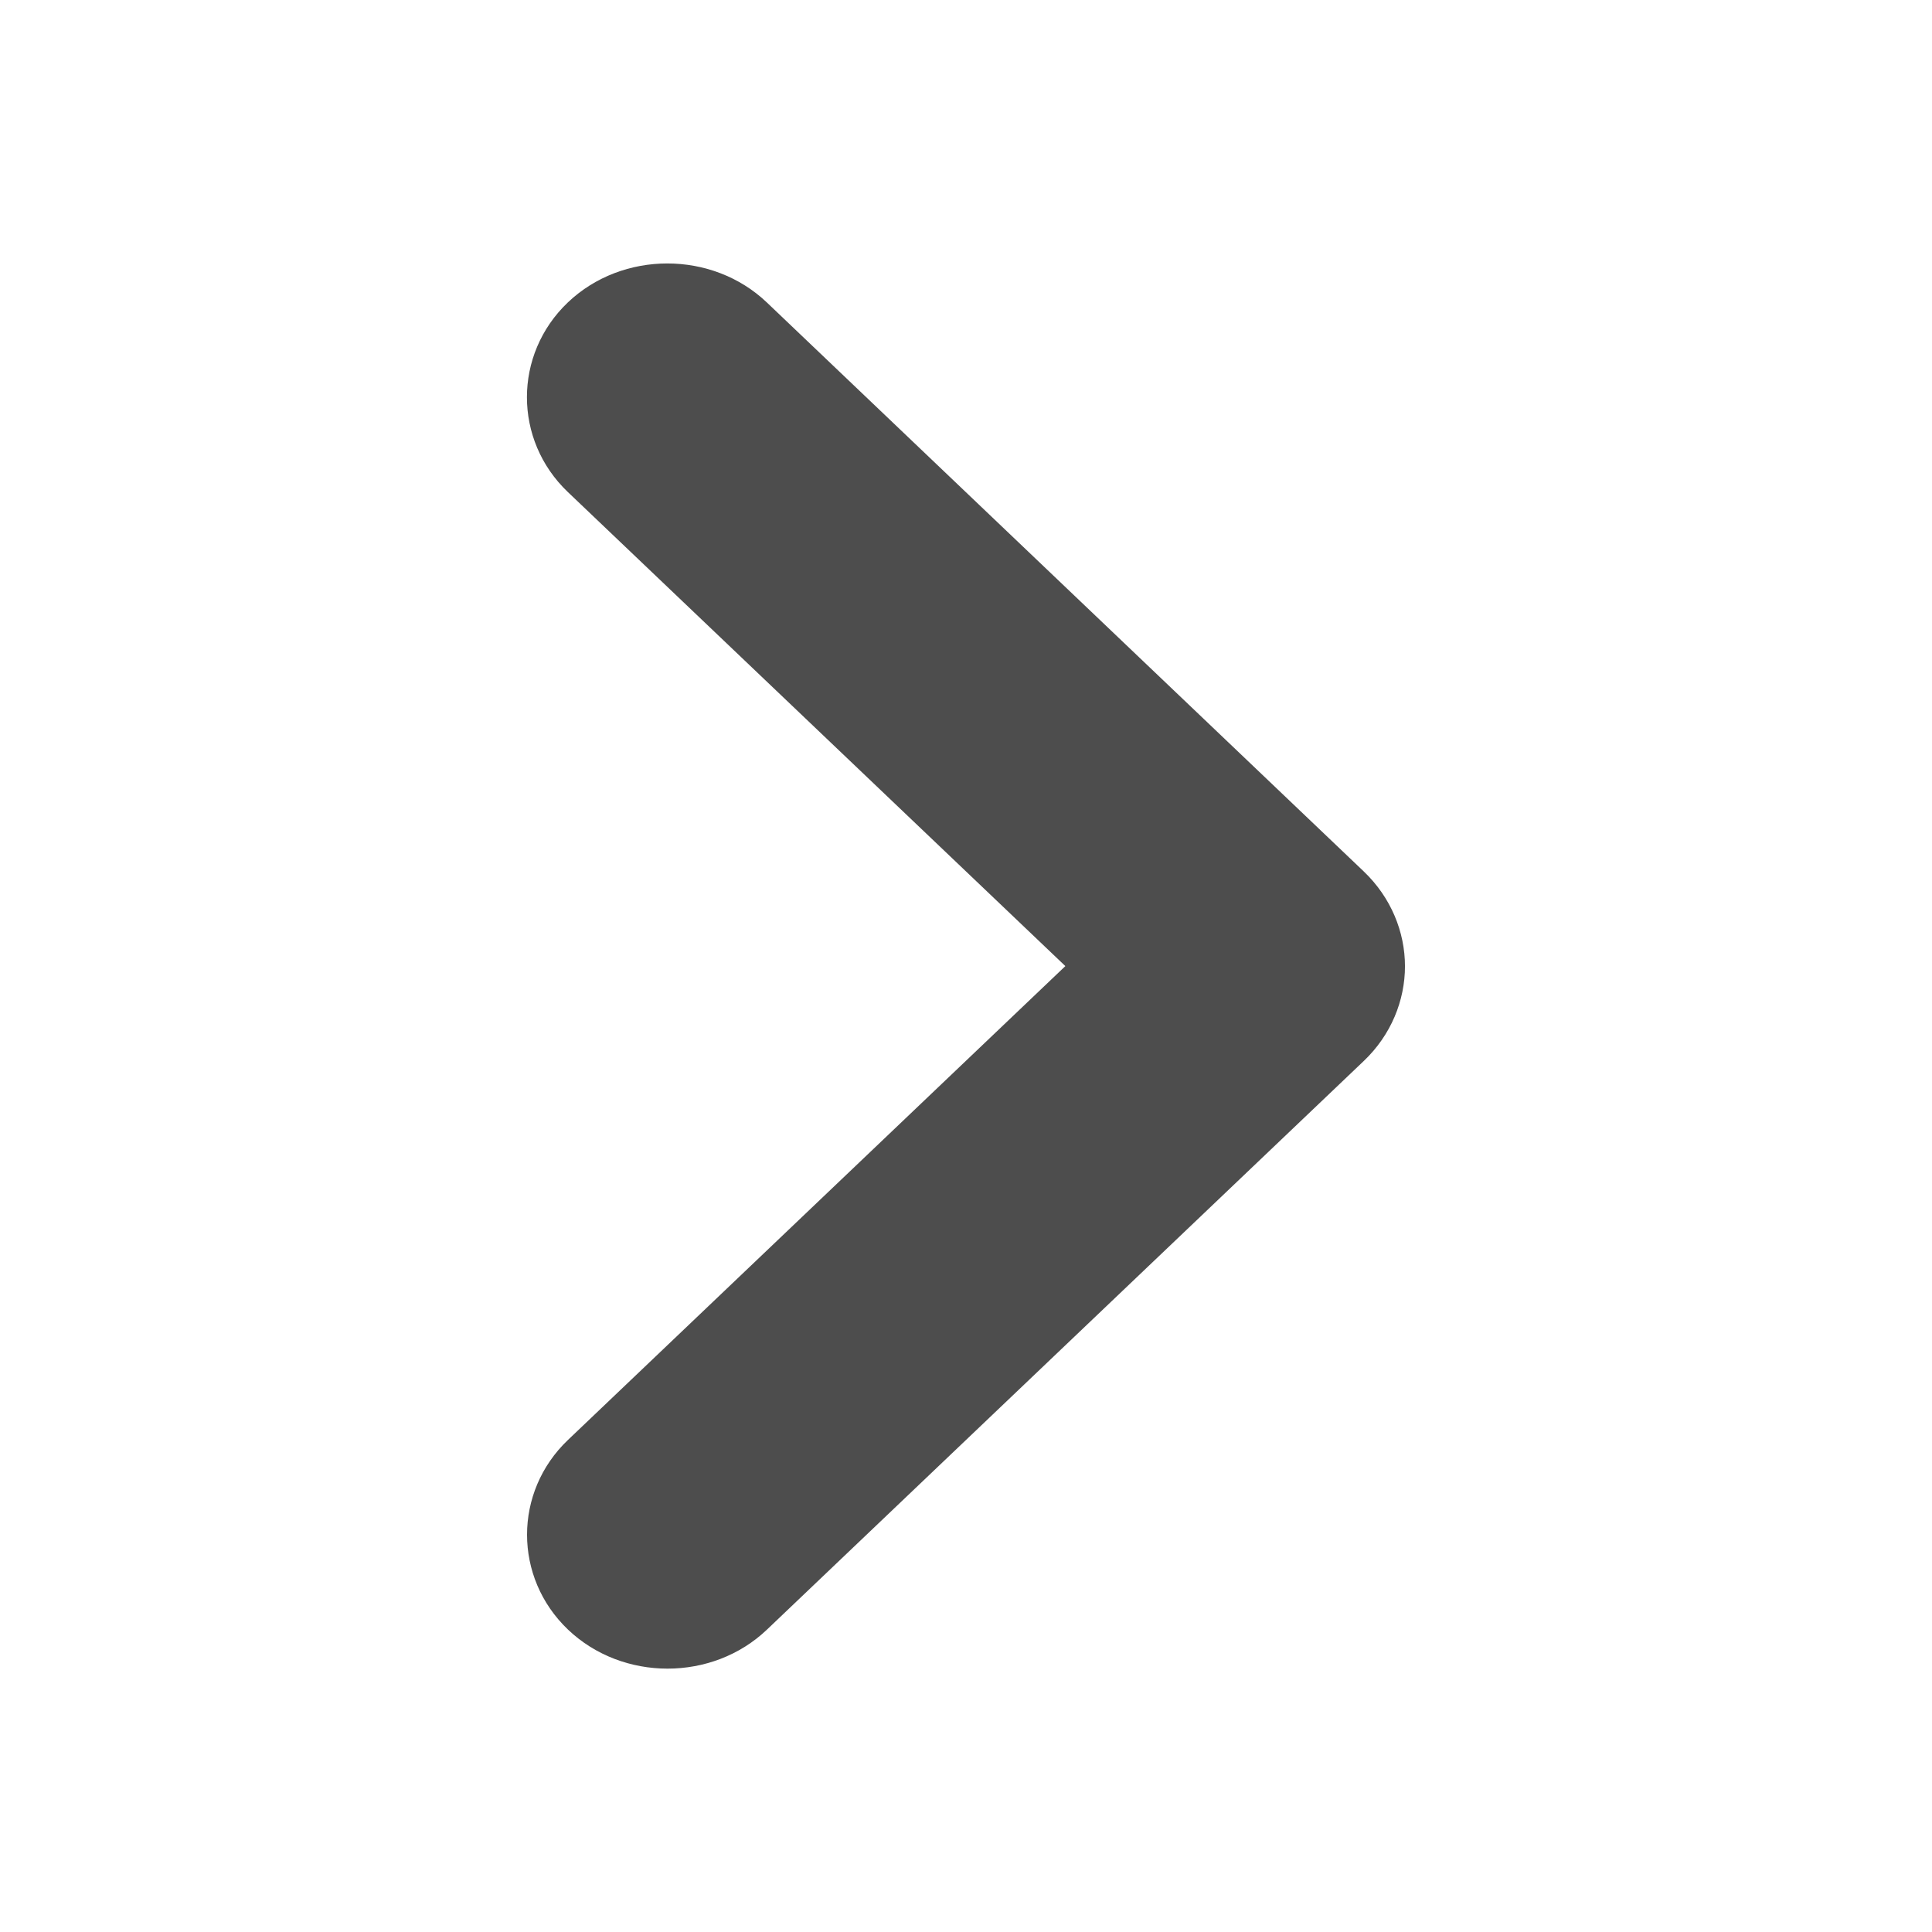
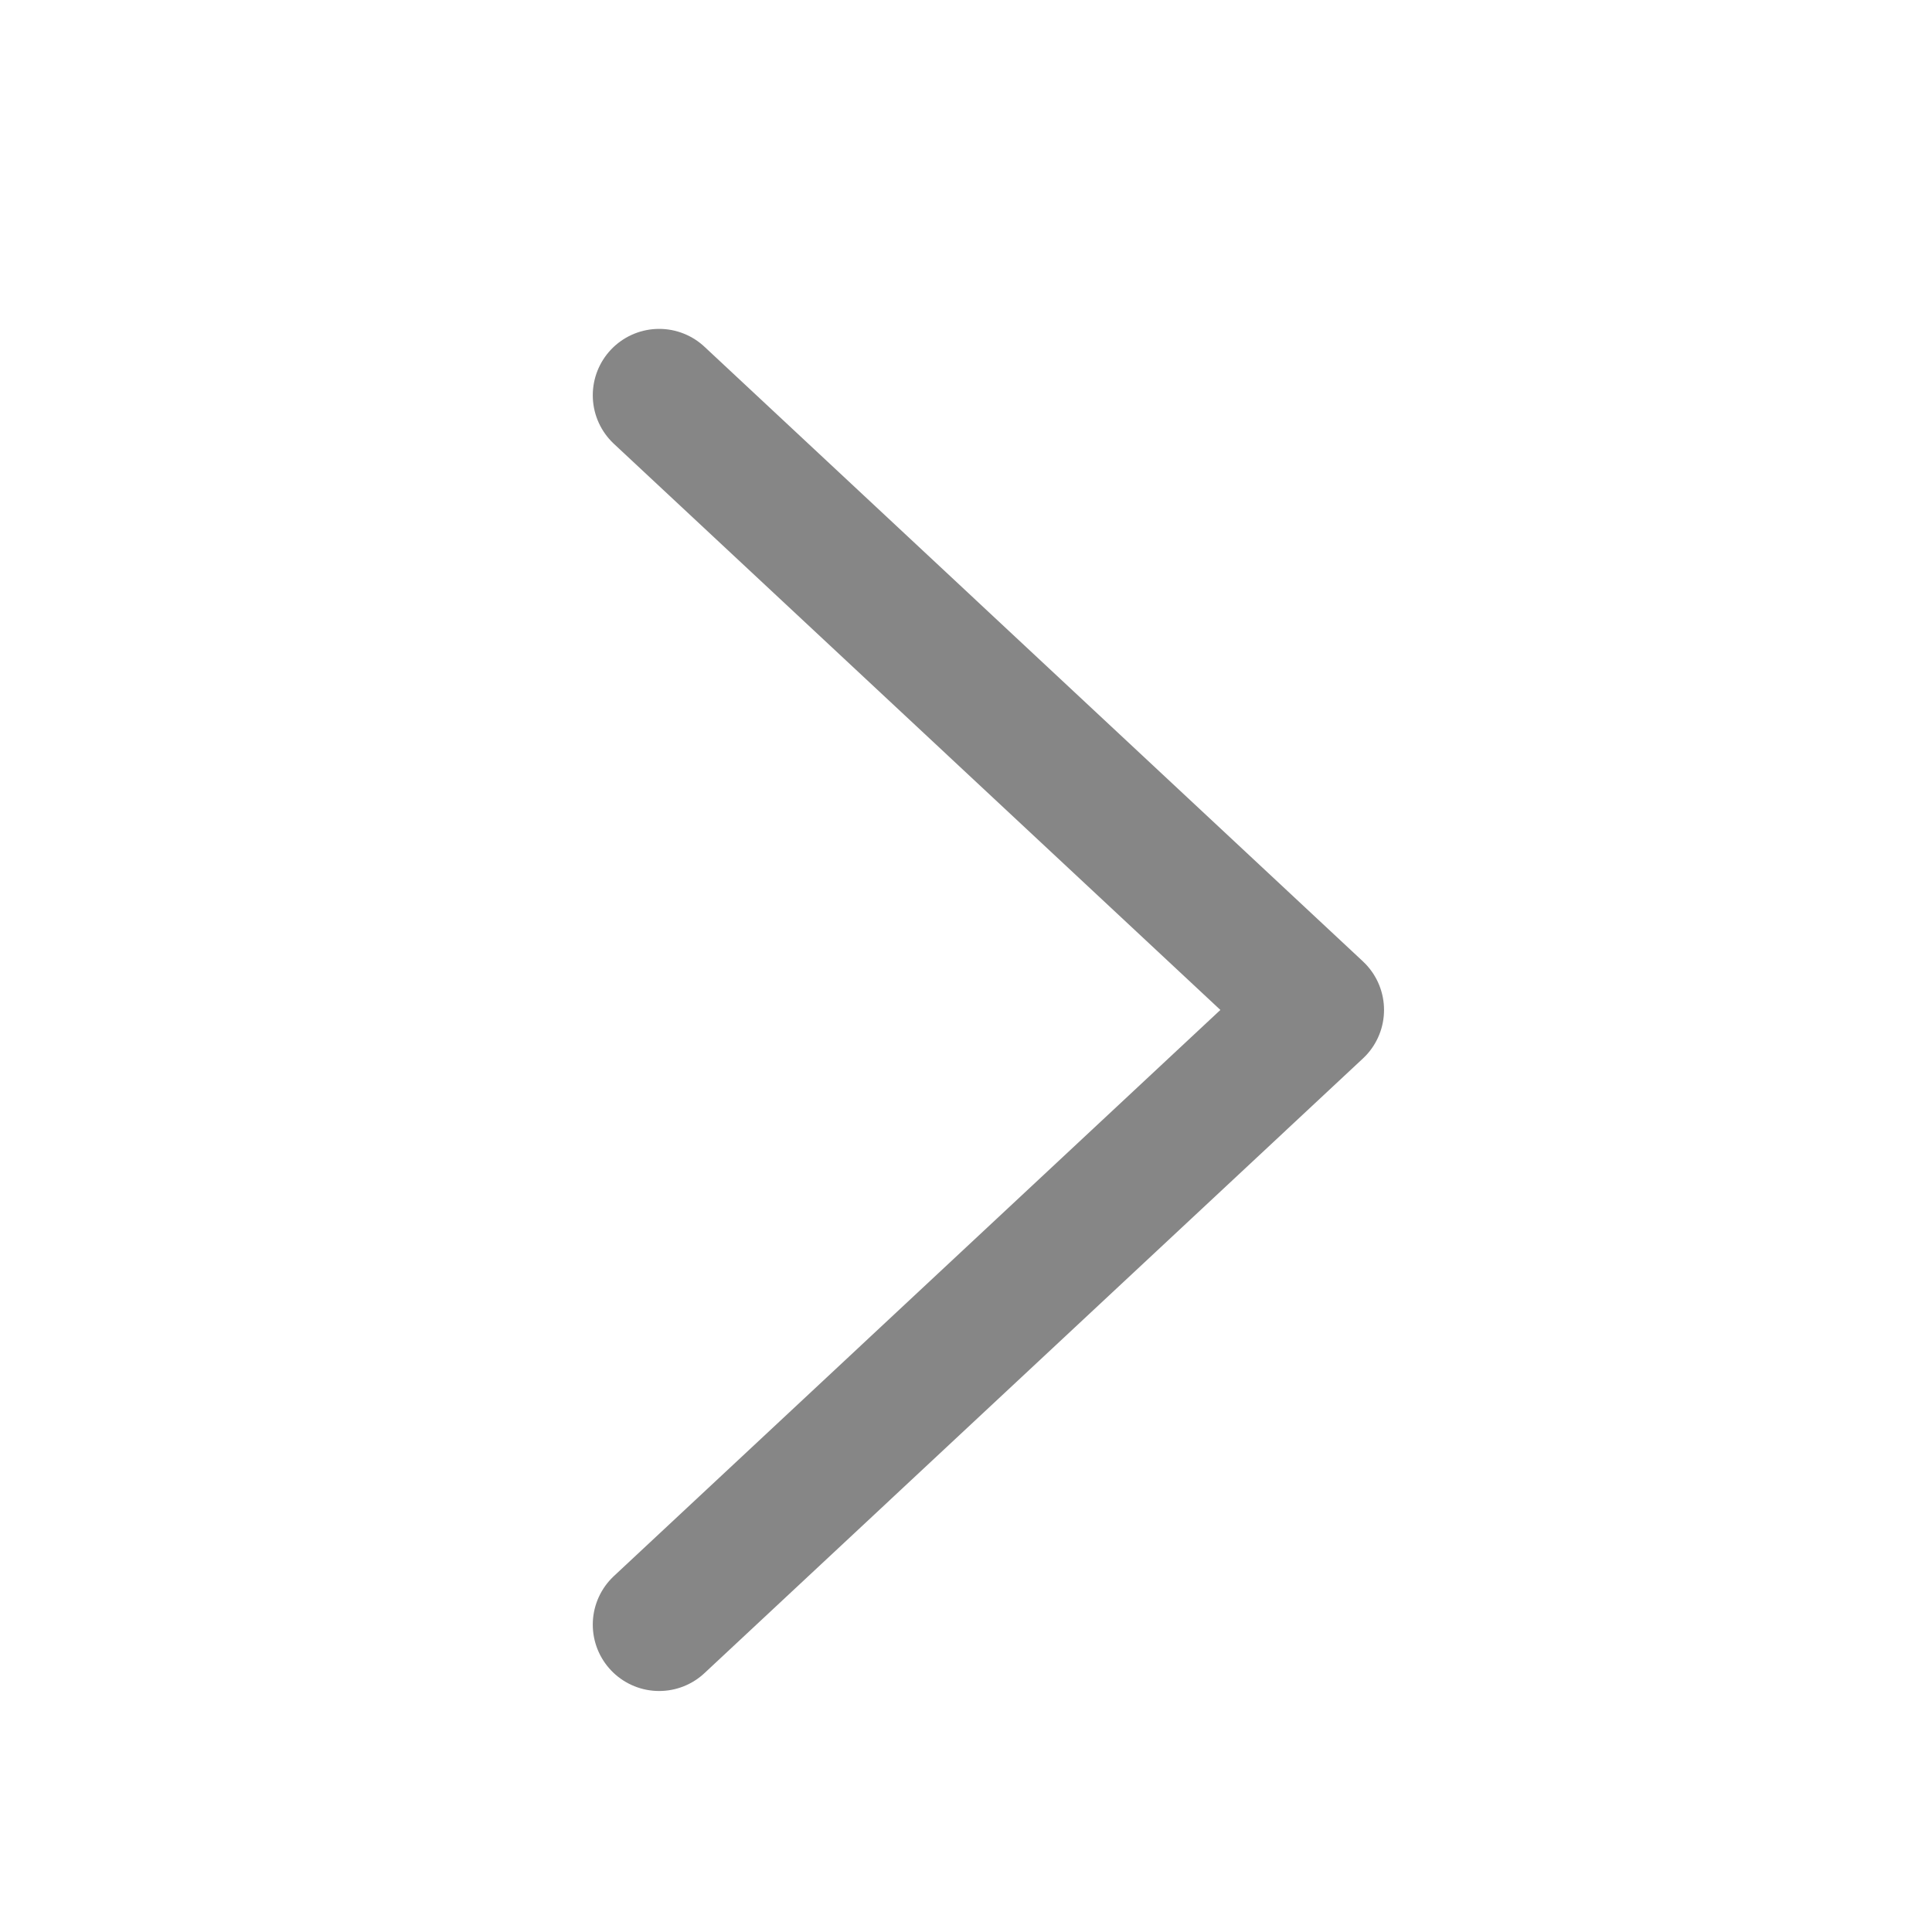
- <svg xmlns="http://www.w3.org/2000/svg" viewBox="0 0 22 22">
-   <defs id="defs3051">
-     <style type="text/css" id="current-color-scheme">
-       .ColorScheme-Text {
-         color:#4d4d4d
-       }
-       </style>
+ <svg xmlns="http://www.w3.org/2000/svg" width="22" height="22" viewBox="0 0 5.821 5.821" version="1.1" id="svg2435">
+   <defs id="defs2429">
+     <clipPath clipPathUnits="userSpaceOnUse" id="clipPath1064">
+       <rect style="opacity:1;fill:#0062fd;fill-opacity:1;stroke:none;stroke-width:0;stroke-linecap:round;stroke-linejoin:round;stroke-miterlimit:4;stroke-dasharray:none;stroke-opacity:1" id="rect1066" width="9.161" height="8.913" x="4.762" y="289.592" rx="0.529" ry="0.529" />
+     </clipPath>
  </defs>
-   <path style="fill:currentColor;fill-opacity:1;stroke:none" class="ColorScheme-Text" d="m 7.599,3 c -0.411,-7e-5 -0.822,0.148 -1.133,0.444 -0.621,0.592 -0.621,1.567 3e-4,2.159 l 0,7e-5 5.665,5.398 -5.664,5.396 c -0.621,0.592 -0.621,1.566 2.3e-4,2.159 2e-5,2e-5 3e-5,3e-5 7e-5,6e-5 2e-5,3e-5 3e-5,4e-5 6e-5,7e-5 0.622,0.593 1.645,0.593 2.266,3e-4 l 6.796,-6.475 c 0.311,-0.296 0.469,-0.689 0.469,-1.079 -7e-5,-0.39 -0.159,-0.783 -0.469,-1.079 l 0,-7e-5 L 8.732,3.444 C 8.421,3.148 8.01,3 7.599,3 Z" />
+   <g id="layer1" transform="translate(0,-291.1791)">
+     <path style="fill:none;stroke:#000000;stroke-width:0.4;stroke-linecap:round;stroke-linejoin:round;stroke-miterlimit:4;stroke-dasharray:none;stroke-opacity:0.475" d="m 1.986,292.37 1.984,1.852 -1.984,1.852" id="path1173" />
+   </g>
</svg>
